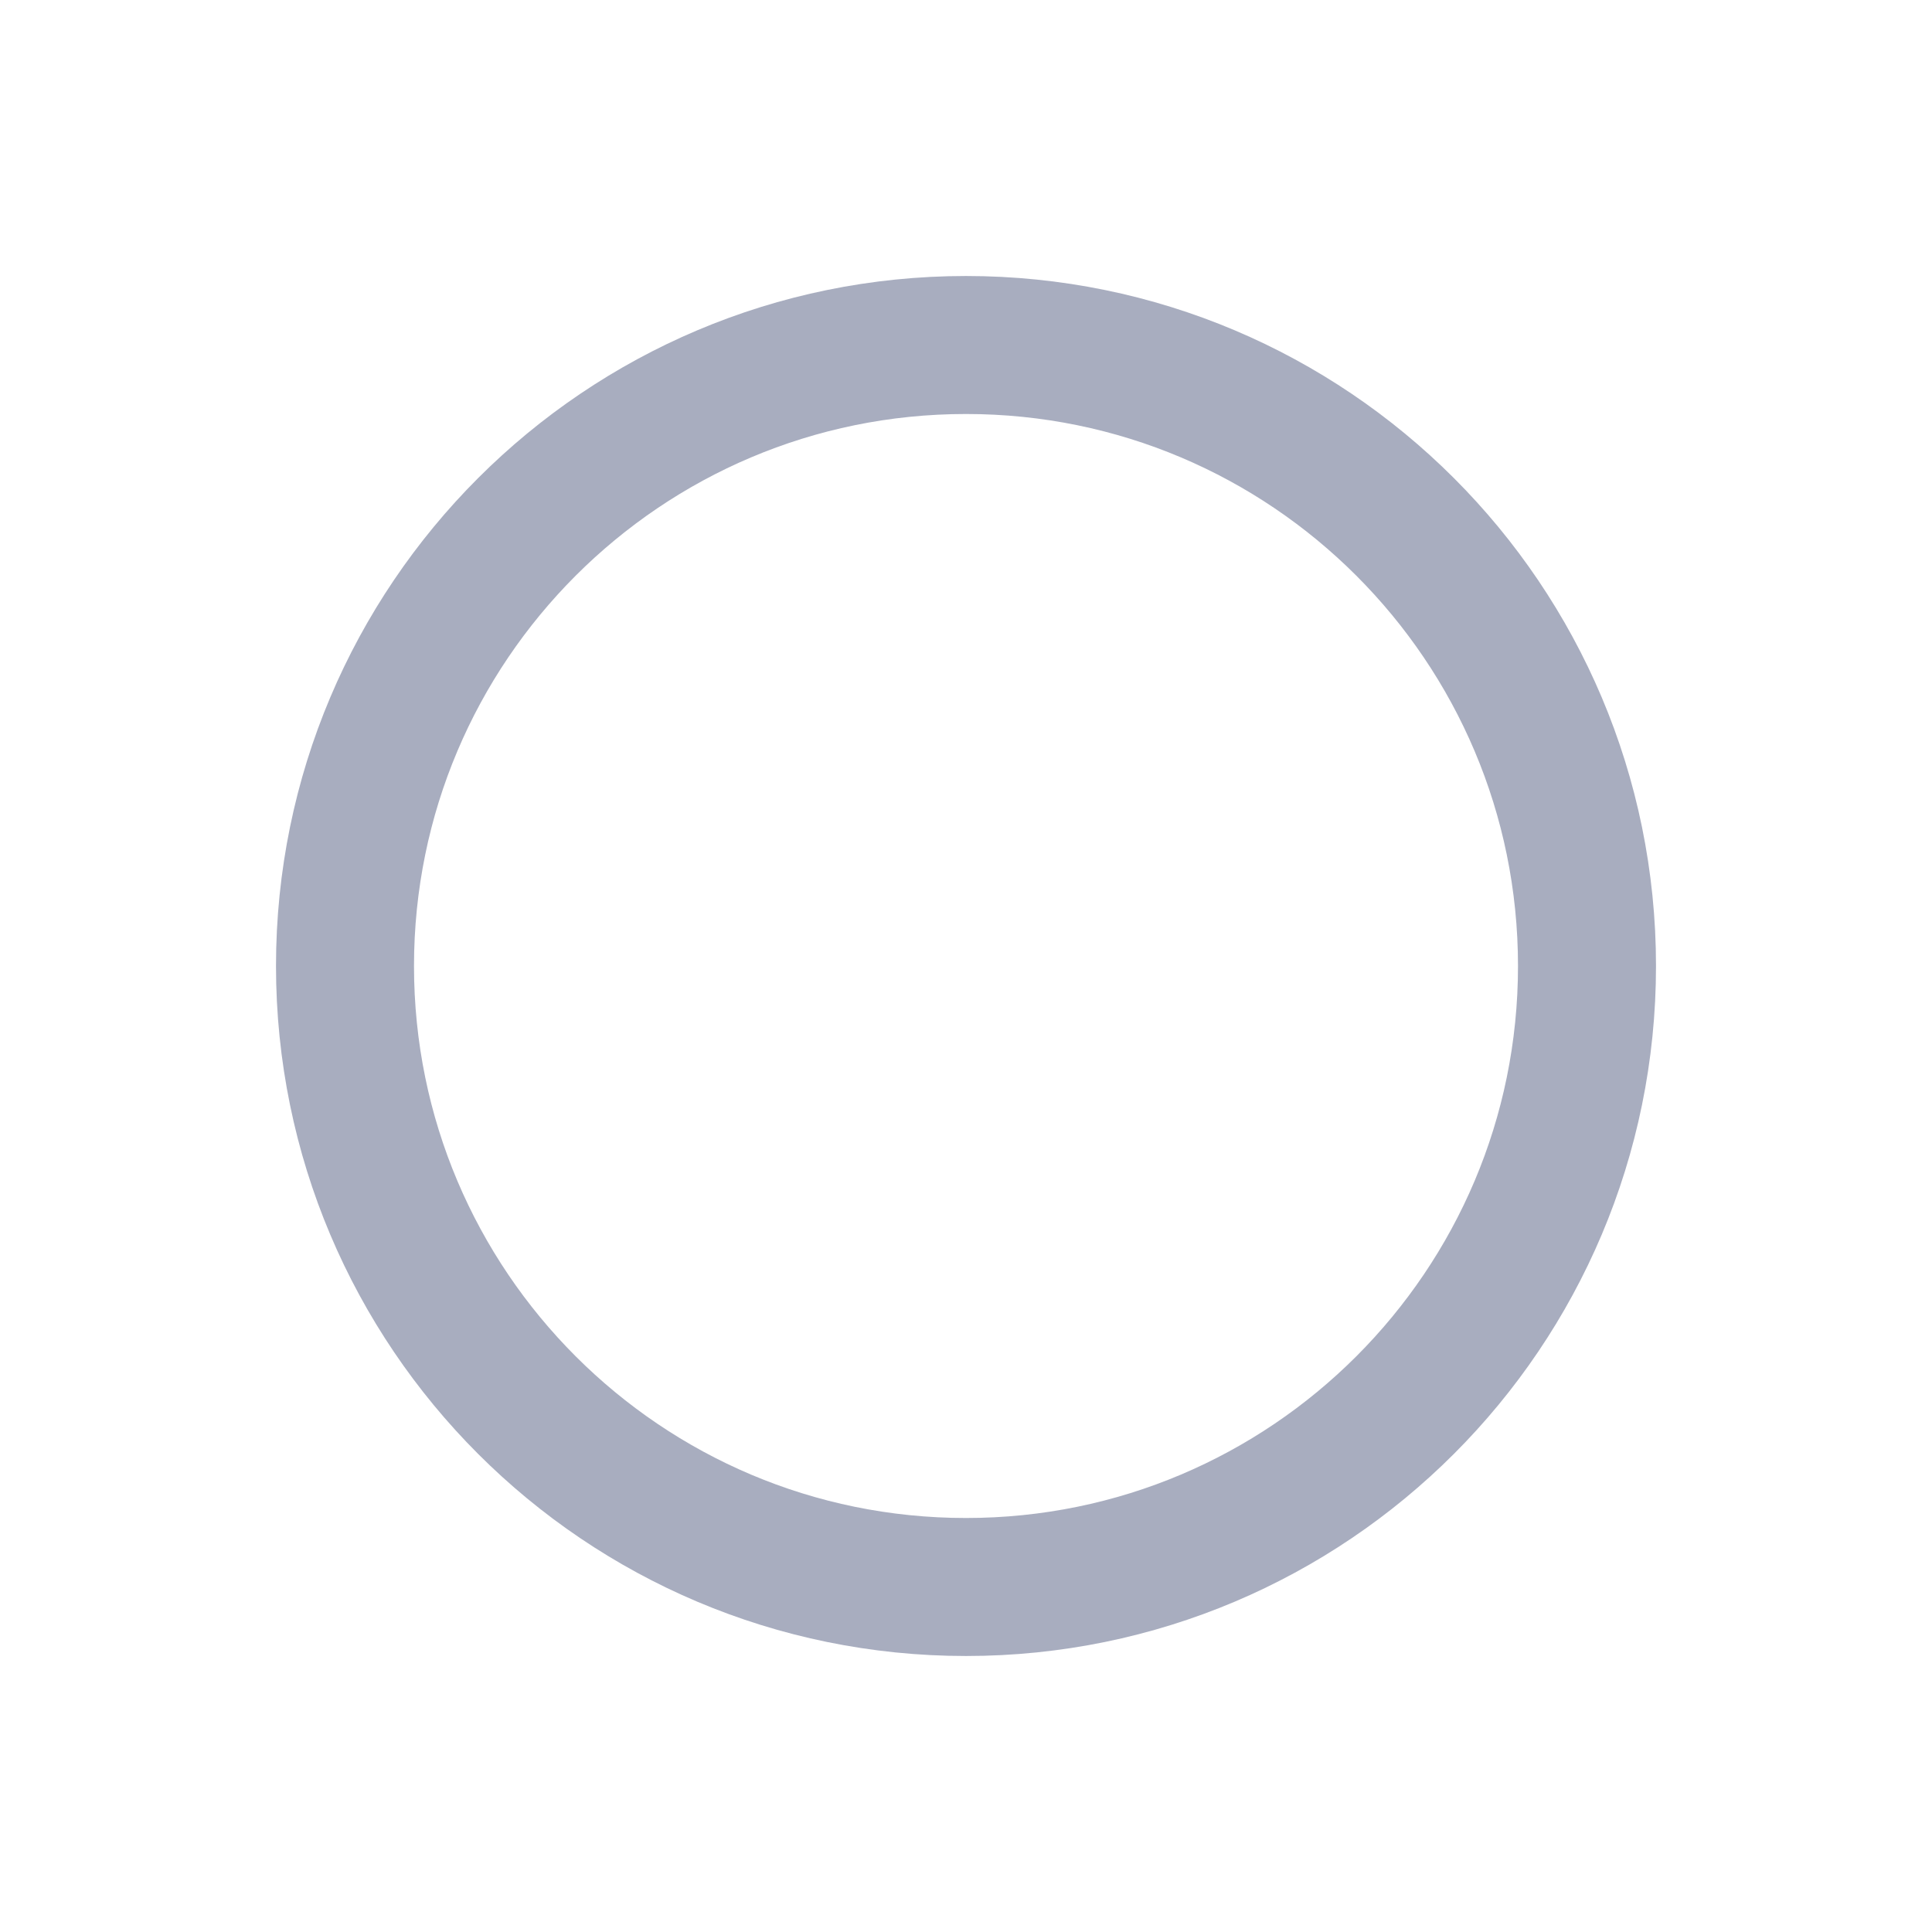
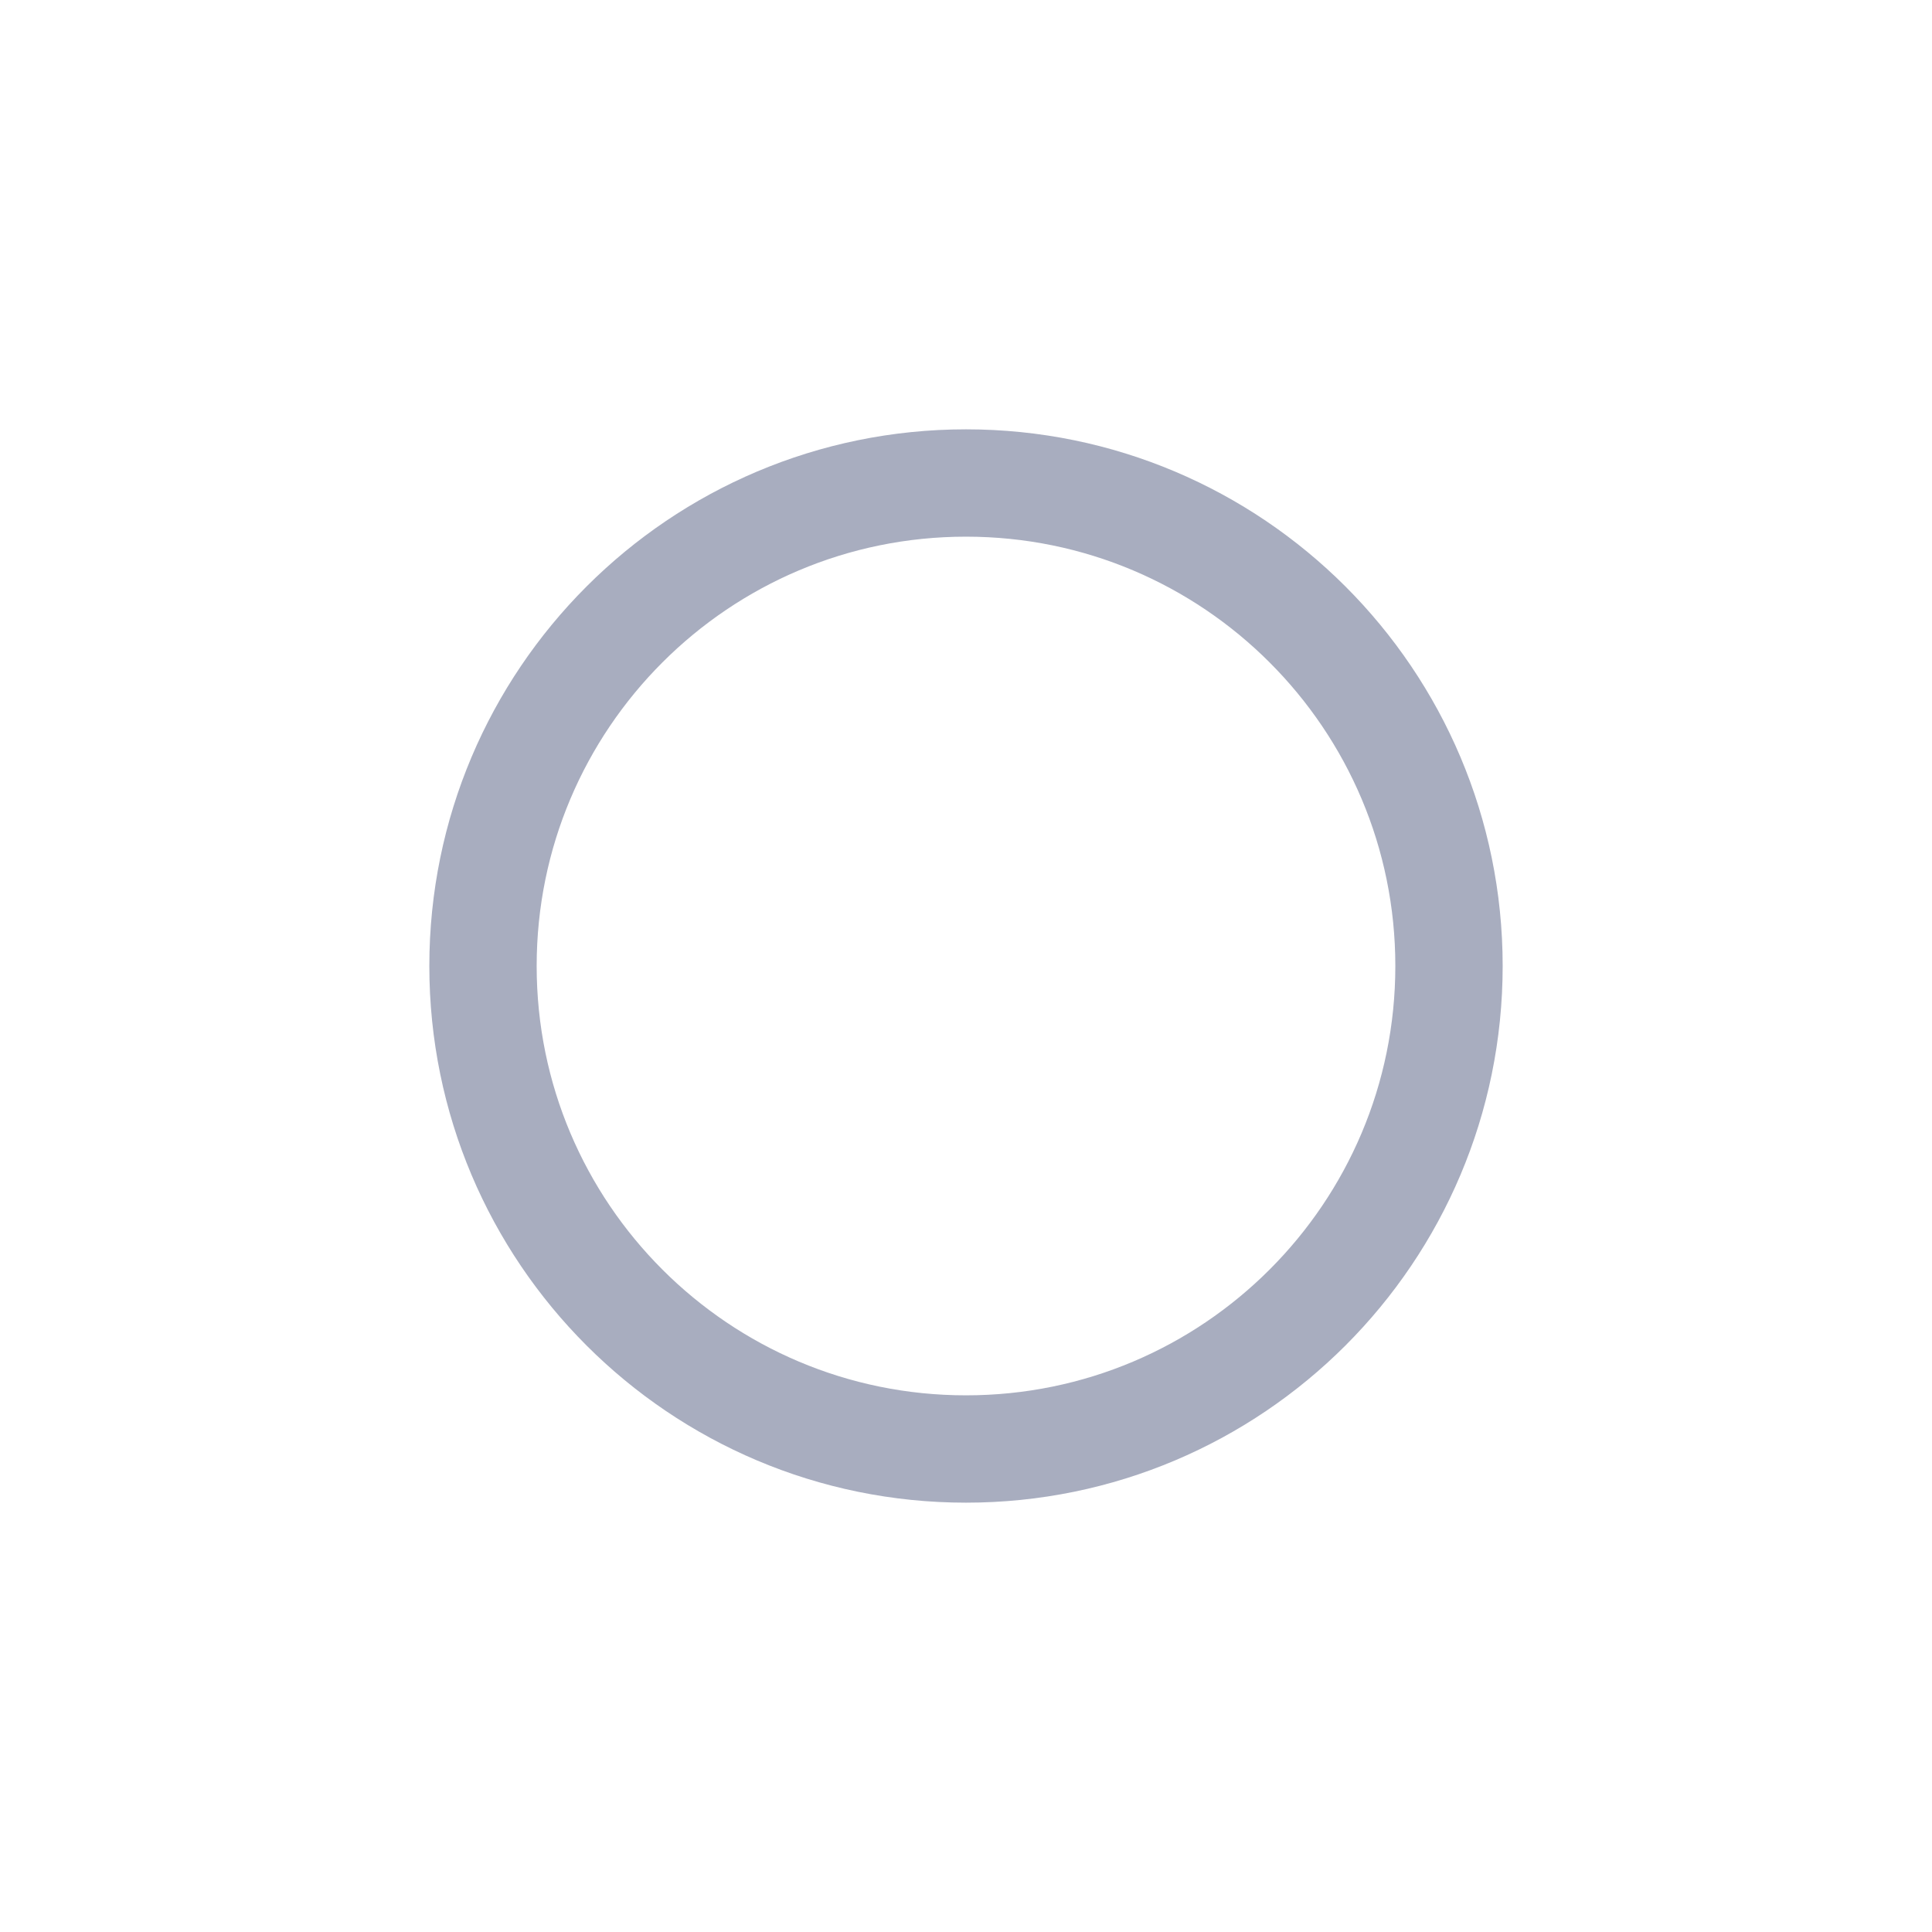
- <svg xmlns="http://www.w3.org/2000/svg" id="morph1" class="morphingShape" width="14px" viewBox="0 0 14 14">
-   <path class="circle" d="M2.5,7A4.5,4.5,0,1,1,7,11.5,4.5,4.5,0,0,1,2.5,7Z" style="fill:none;stroke:#a8adbf;stroke-miterlimit:10" />
-   <path opacity="0" class="triangle" d="M2.27,7l10-5.5v11Z" style="fill:none;stroke:#a8adbf;stroke-miterlimit:10" />
-   <path opacity="0" class="square" d="M2.5,2.5h9v9h-9Z" style="fill:none;stroke:#a8adbf;stroke-miterlimit:10" />
+ <svg xmlns="http://www.w3.org/2000/svg" id="morph1" class="morphingShape" width="18px" viewBox="0 0 18 18">
+   <path class="circle" d="M4.5,9A4.5,4.5,0,1,1,9,13.5,4.5,4.5,0,0,1,4.5,9Z" style="fill:none;stroke:#a8adbf;stroke-miterlimit:10" />
+   <path opacity="0" class="triangle" d="M3.27,9l10-5.5v11Z" style="fill:none;stroke:#a8adbf;stroke-miterlimit:10" />
+   <path opacity="0" class="square" d="M4.5,4.5h9v9h-9Z" style="fill:none;stroke:#a8adbf;stroke-miterlimit:10" />
</svg>
